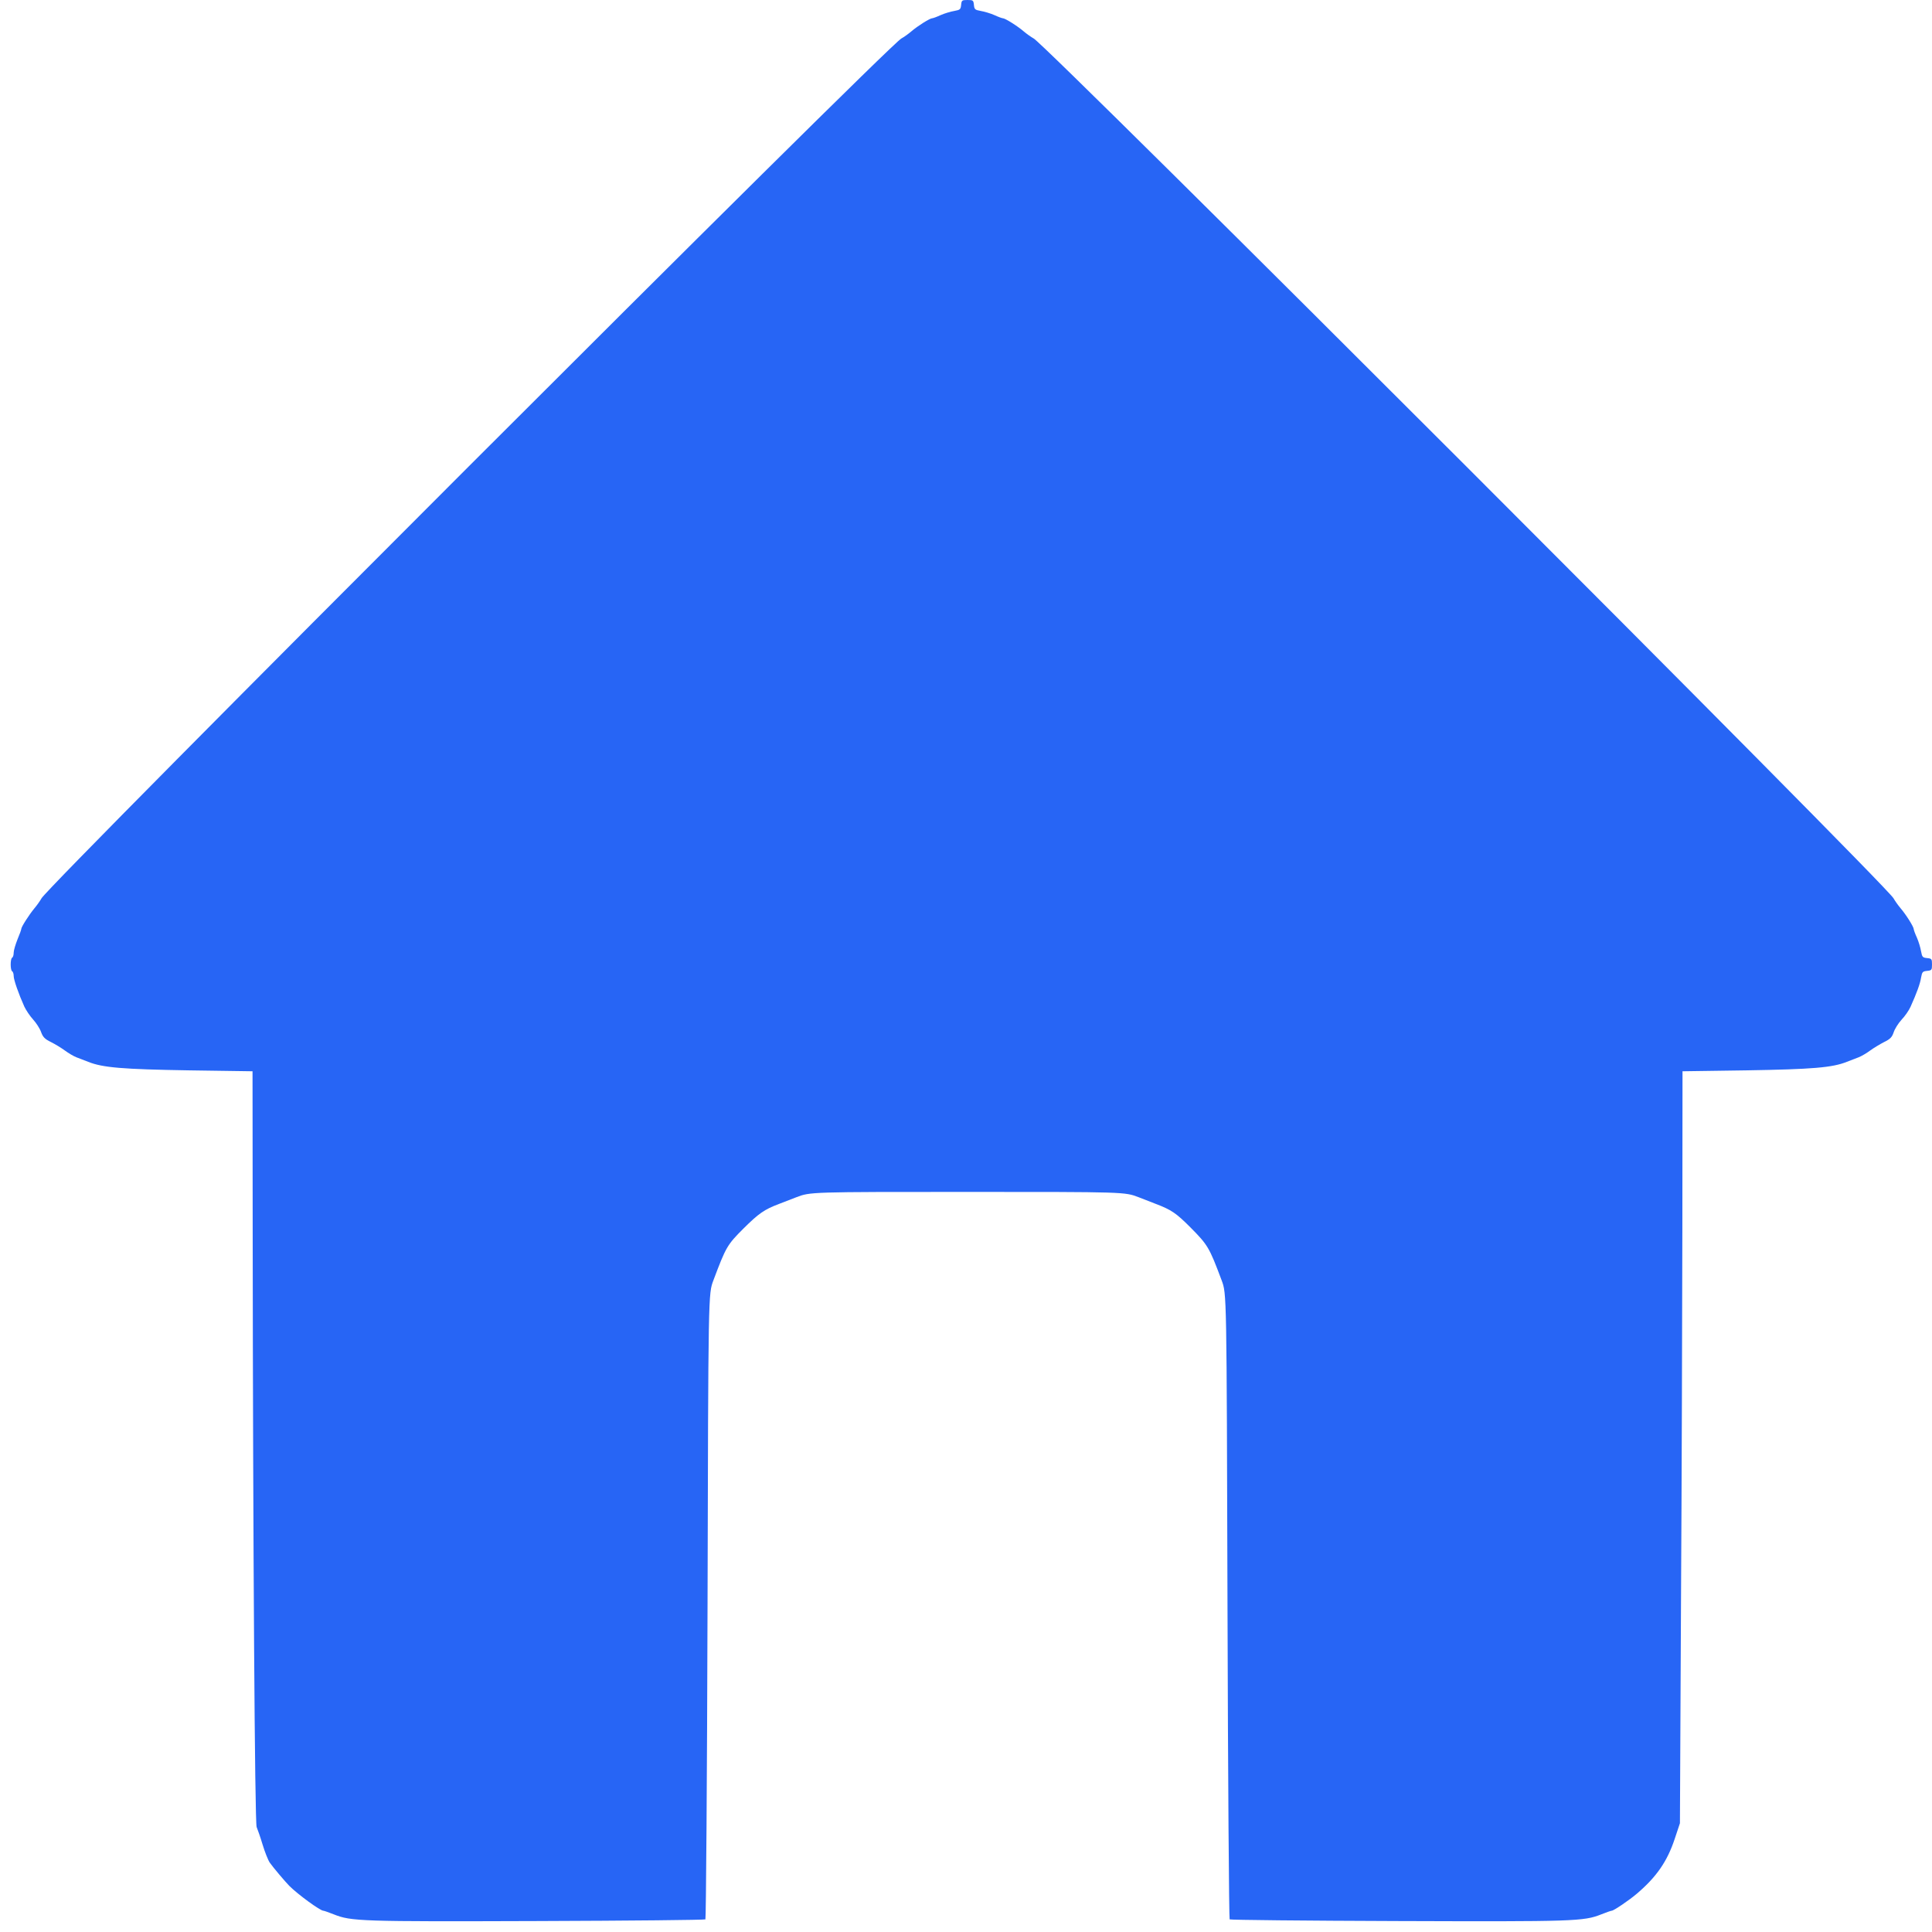
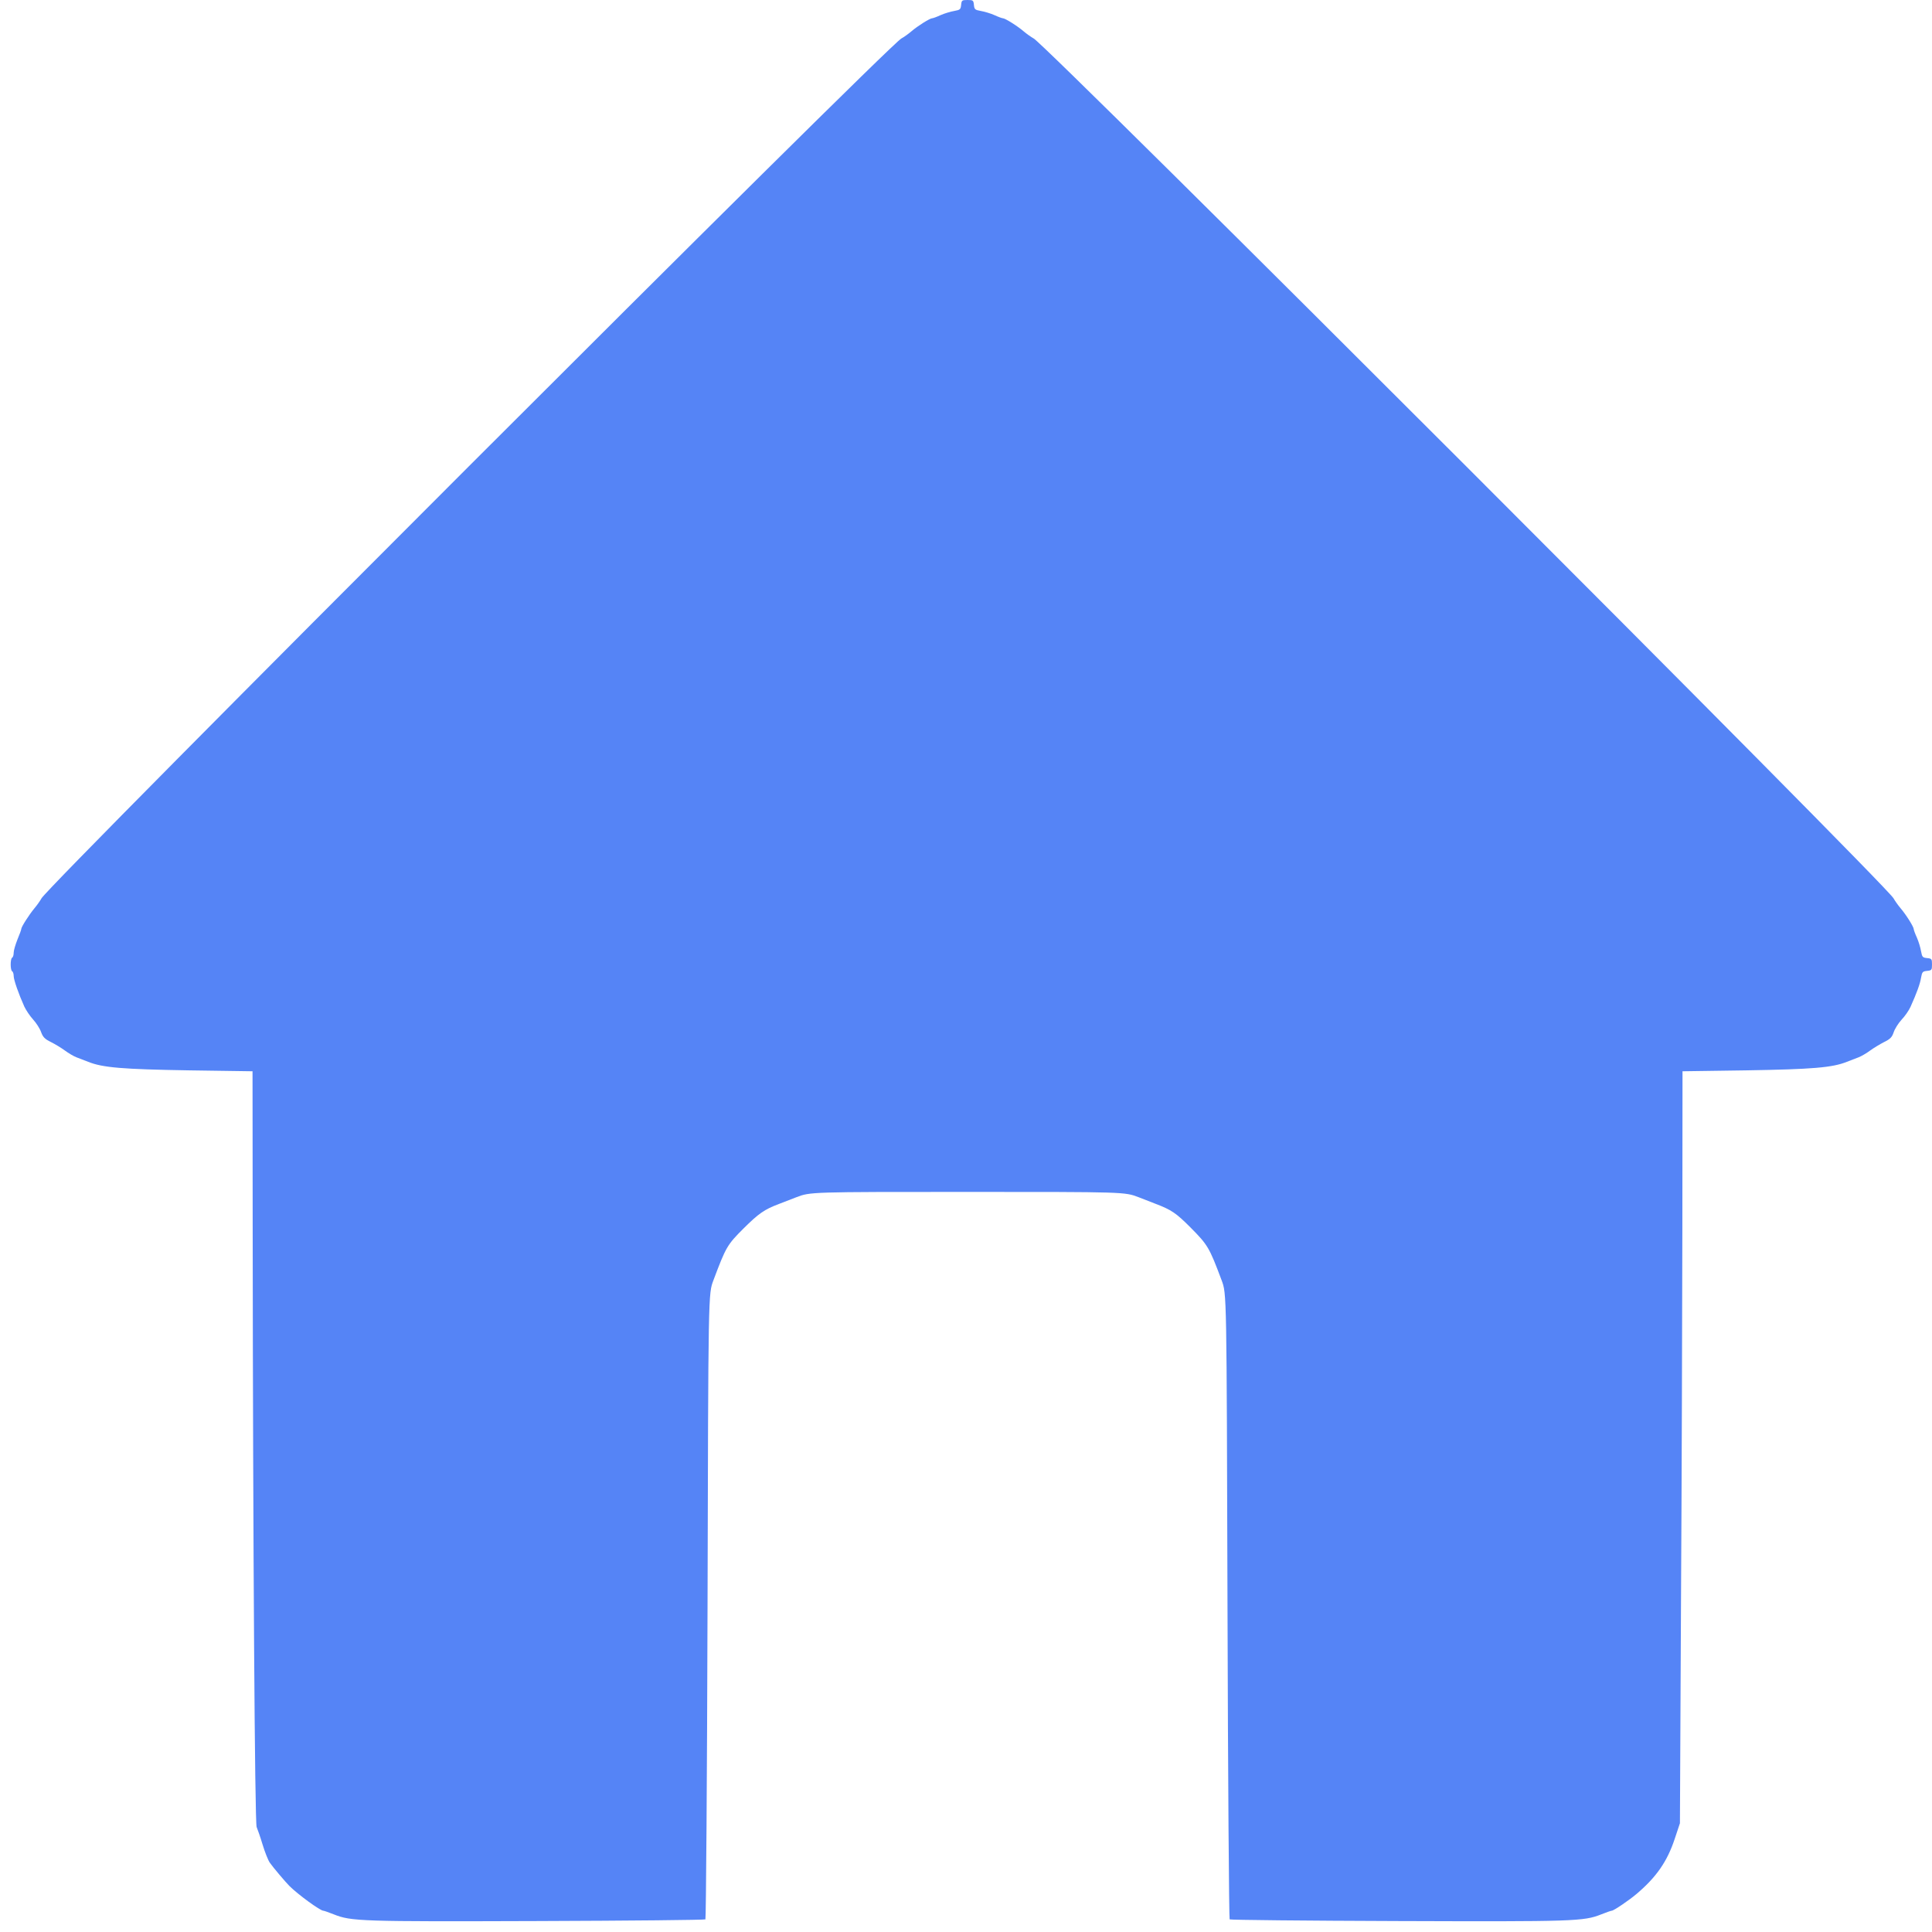
<svg xmlns="http://www.w3.org/2000/svg" version="1.0" width="1270pt" height="1270pt" viewBox="0 0 1270 1270" preserveAspectRatio="xMidYMid meet">
-   <g transform="translate(0,1270) scale(0.1,-0.1)" fill="#2765f5" stroke="none">
+   <g transform="translate(0,1270) scale(0.1,-0.1)" fill="#5584F6" stroke="none">
    <path d="M6318 12668 c-3 -30 -7 -33 -45 -40 -24 -4 -64 -16 -89 -27 -26 -12 -51 -21 -56 -21 -15 0 -95 -50 -137 -86 -20 -17 -49 -38 -66 -47 -84 -43 -5609 -5568 -5652 -5652 -9 -16 -30 -46 -47 -66 -34 -41 -86 -122 -86 -135 0 -5 -11 -36 -25 -69 -13 -33 -25 -72 -25 -87 0 -15 -4 -30 -10 -33 -13 -8 -13 -82 0 -90 6 -3 10 -18 10 -31 0 -25 33 -119 70 -201 11 -23 36 -61 57 -84 21 -23 45 -60 53 -83 12 -33 24 -46 65 -66 28 -14 69 -39 92 -56 23 -17 57 -37 75 -44 18 -7 53 -20 78 -30 94 -38 227 -49 663 -56 l417 -6 1 -1037 c2 -2075 14 -3905 26 -3931 6 -14 24 -65 39 -115 15 -49 36 -103 48 -120 20 -29 103 -127 128 -152 57 -57 203 -163 223 -163 5 0 36 -11 69 -24 115 -46 177 -48 1343 -44 600 2 1095 7 1100 11 4 5 11 930 14 2055 5 2087 5 2055 39 2147 82 218 90 232 197 339 100 99 136 125 234 162 52 20 103 40 114 44 91 35 90 35 1125 35 1035 0 1034 0 1125 -35 11 -4 62 -24 113 -44 102 -39 133 -60 226 -153 116 -117 125 -132 206 -348 34 -92 33 -62 39 -2147 3 -1125 10 -2050 14 -2055 5 -4 500 -9 1100 -11 1166 -4 1228 -2 1343 44 33 13 64 24 69 24 13 0 116 70 165 112 128 109 199 211 248 358 l35 105 7 1445 c5 795 8 1907 9 2471 l1 1027 418 6 c435 7 568 18 662 56 25 10 60 23 78 30 18 7 52 27 75 44 23 17 65 42 92 56 41 20 52 32 63 64 7 22 30 59 52 83 22 23 49 62 59 85 40 89 63 151 69 191 7 38 10 42 40 45 30 3 32 6 32 42 0 36 -2 39 -32 42 -30 3 -33 7 -40 45 -4 24 -16 64 -27 89 -12 26 -21 51 -21 56 0 15 -50 95 -86 137 -17 20 -38 50 -47 66 -43 84 -5568 5609 -5652 5652 -16 9 -46 30 -66 47 -42 36 -122 86 -137 86 -5 0 -30 9 -56 21 -25 11 -65 23 -89 27 -38 7 -42 10 -45 40 -3 30 -6 32 -42 32 -36 0 -39 -2 -42 -32z" />
  </g>
</svg>
